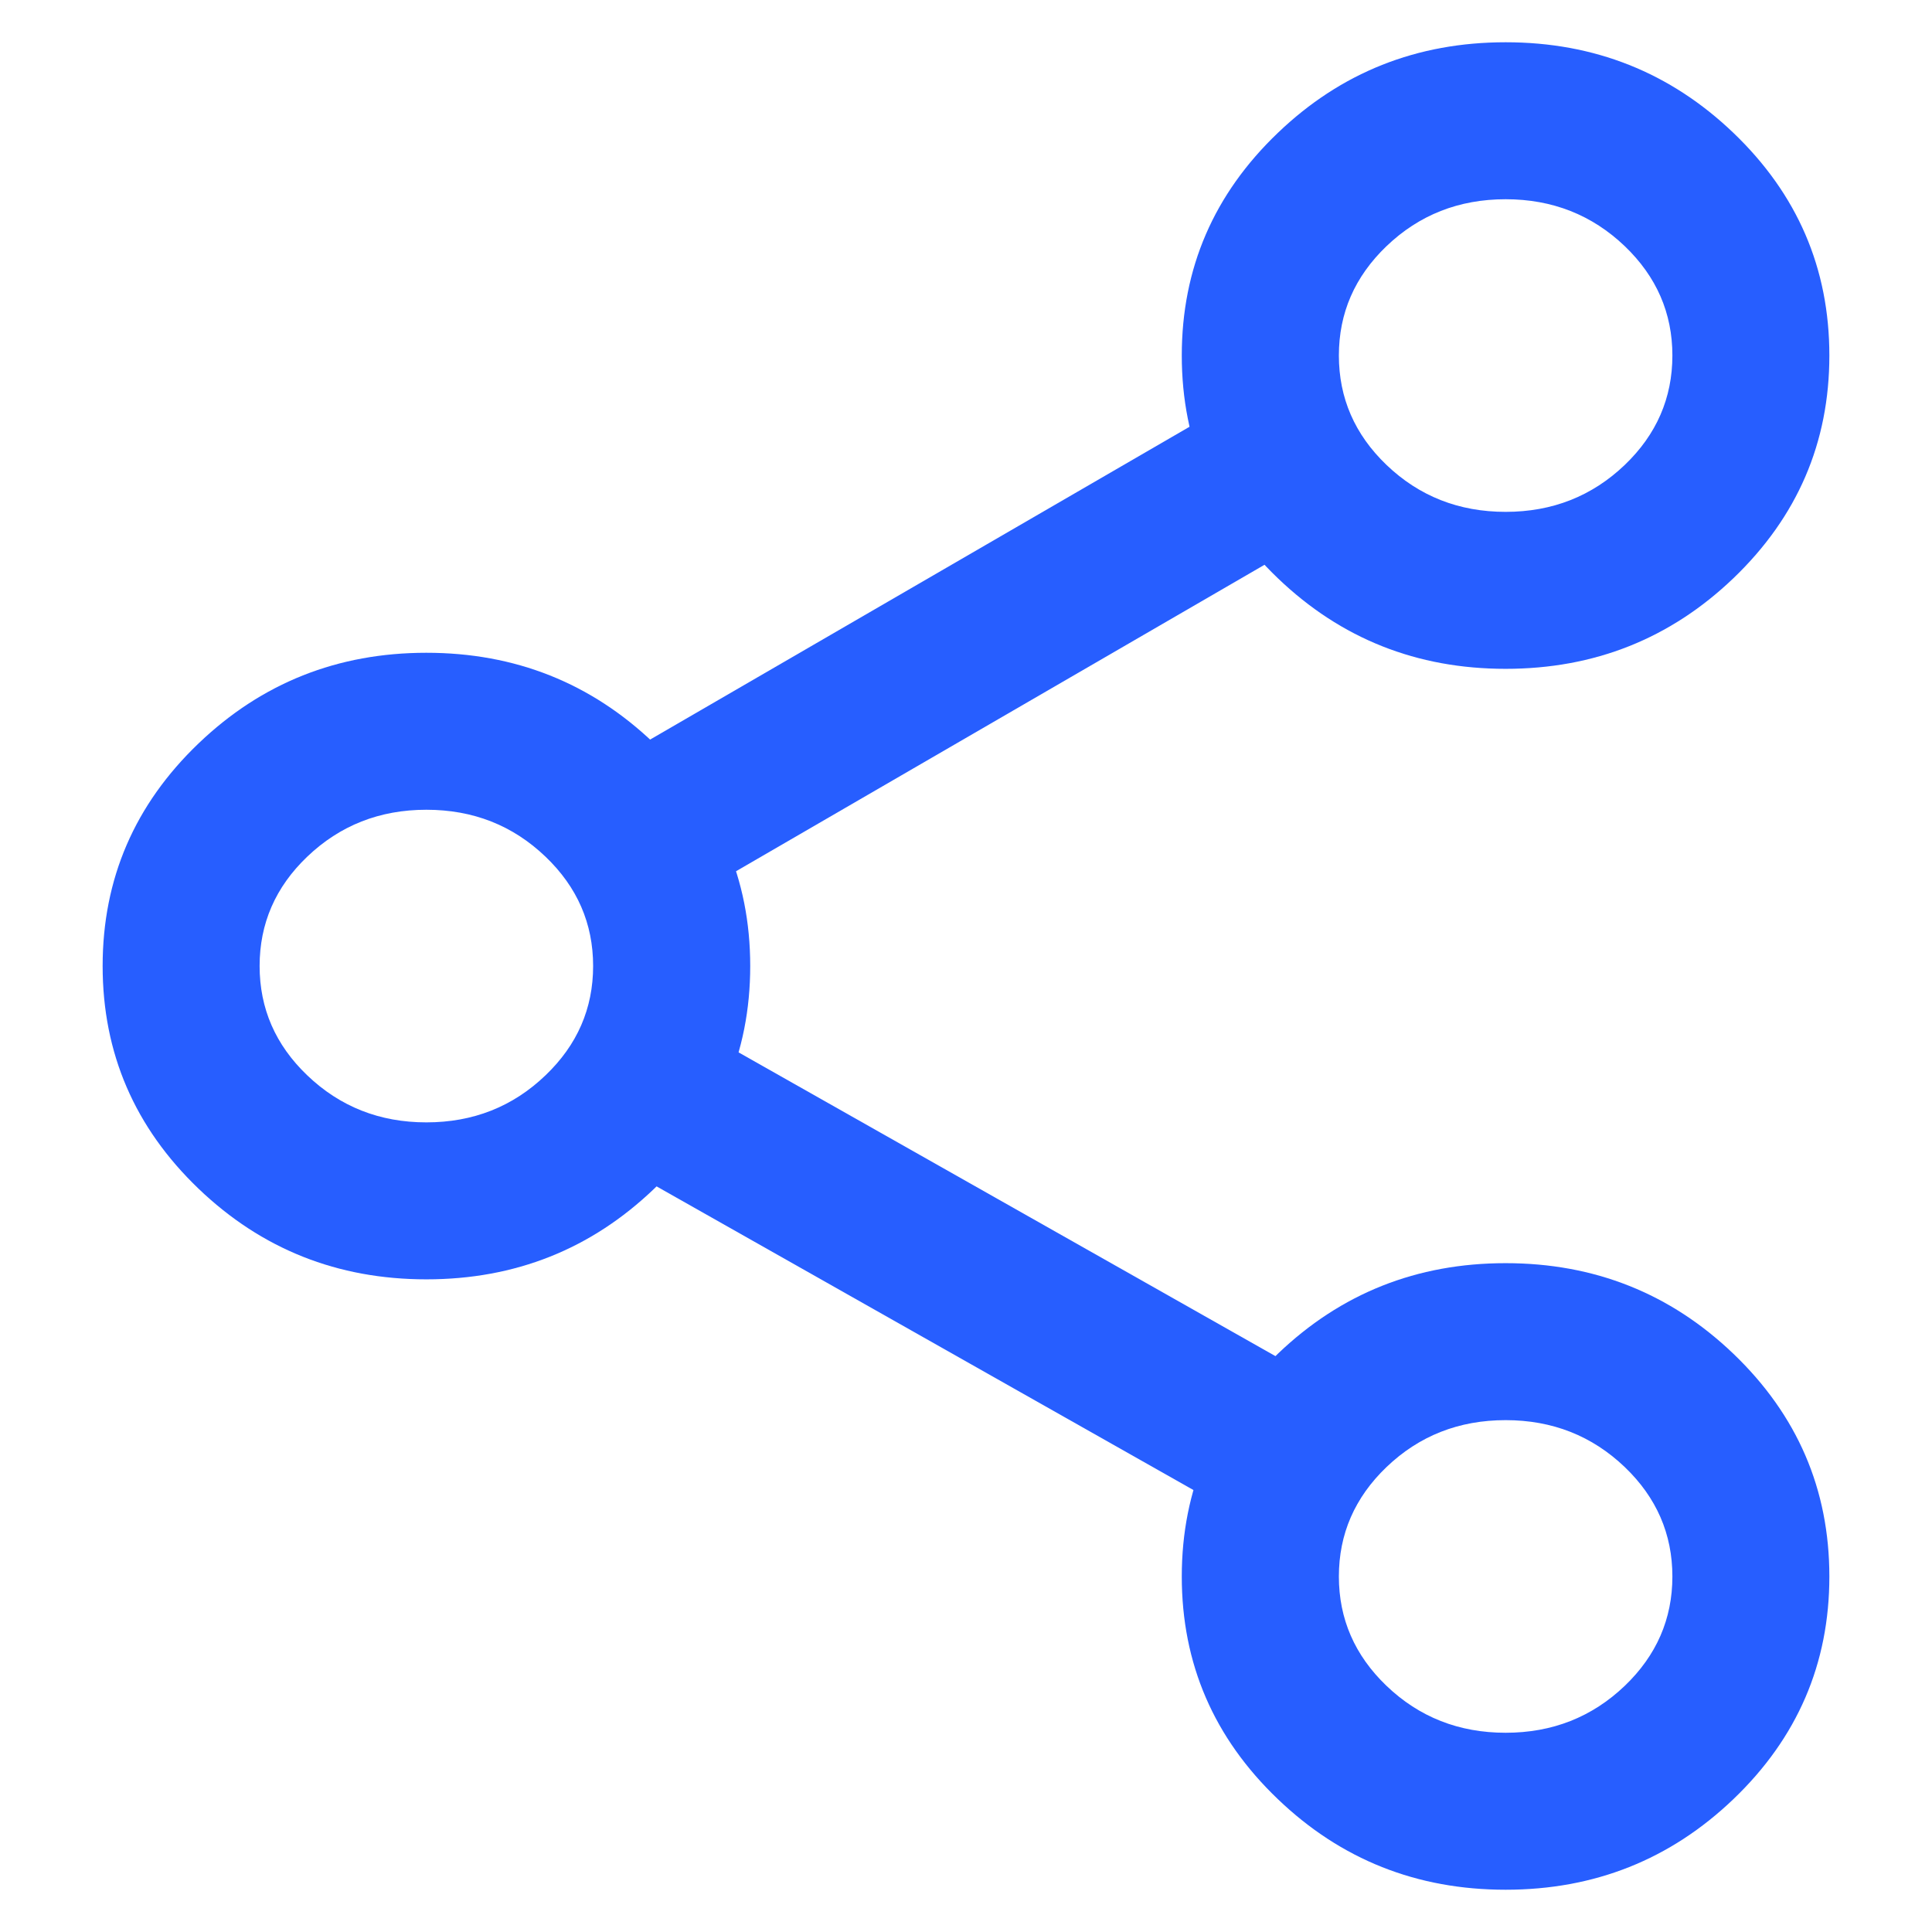
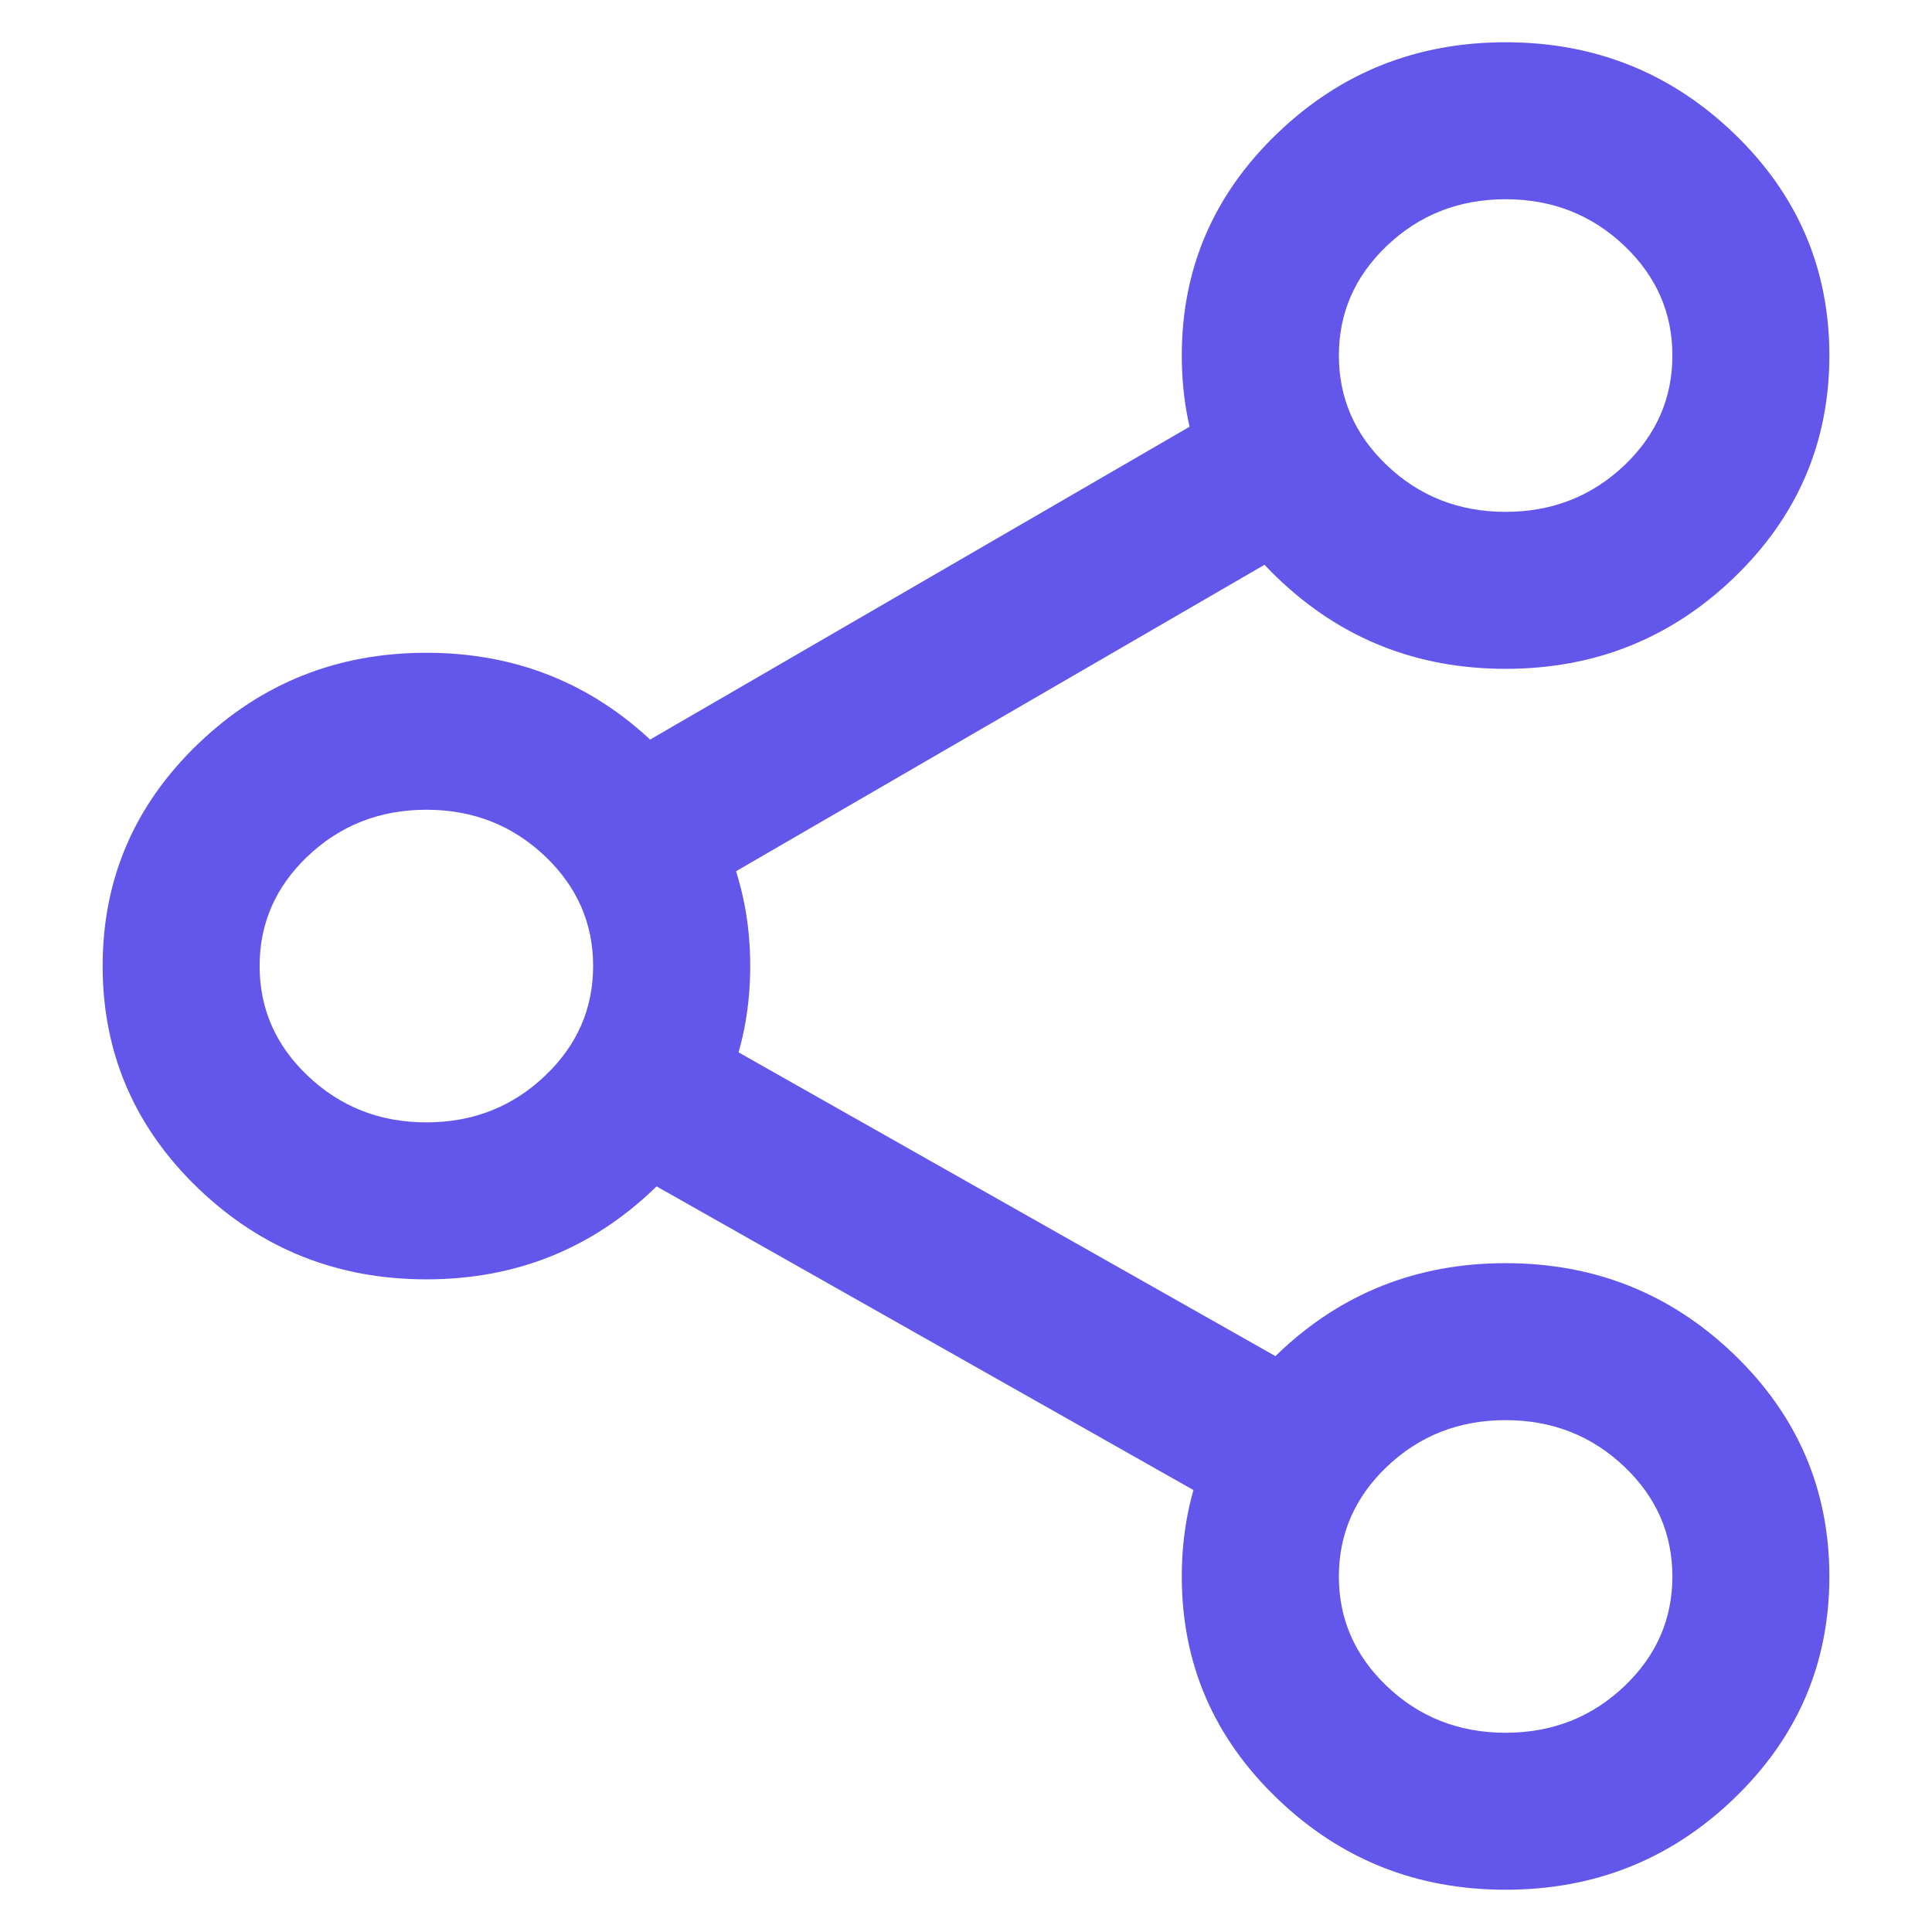
<svg xmlns="http://www.w3.org/2000/svg" fill="none" version="1.1" width="16" height="16" viewBox="0 0 16 16">
  <g>
    <g />
    <g>
      <g>
-         <path d="M10.583,1.1Q9.787,1.861,9.787,2.944Q9.787,4.027,10.583,4.789Q11.366,5.539,12.469,5.539Q13.571,5.539,14.355,4.789Q15.15,4.027,15.15,2.944Q15.15,1.861,14.355,1.1Q13.571,0.35,12.469,0.35Q11.366,0.35,10.583,1.1ZM11.482,3.85Q11.088,3.472,11.088,2.944Q11.088,2.417,11.482,2.039Q11.888,1.65,12.469,1.65Q13.049,1.65,13.456,2.039Q13.85,2.417,13.85,2.944Q13.85,3.472,13.456,3.85Q13.049,4.239,12.469,4.239Q11.888,4.239,11.482,3.85Z" fill-rule="evenodd" fill="#275EFF" fill-opacity="1" />
+         <path d="M10.583,1.1Q9.787,1.861,9.787,2.944Q9.787,4.027,10.583,4.789Q11.366,5.539,12.469,5.539Q13.571,5.539,14.355,4.789Q15.15,4.027,15.15,2.944Q15.15,1.861,14.355,1.1Q13.571,0.35,12.469,0.35Q11.366,0.35,10.583,1.1ZM11.482,3.85Q11.088,3.472,11.088,2.944Q11.088,2.417,11.482,2.039Q11.888,1.65,12.469,1.65Q13.049,1.65,13.456,2.039Q13.85,2.417,13.85,2.944Q13.85,3.472,13.456,3.85Q13.049,4.239,12.469,4.239Q11.888,4.239,11.482,3.85Z" fill-rule="evenodd" fill="#6356EA" fill-opacity="1" />
      </g>
      <g>
-         <path d="M1.645,6.156Q0.85,6.917,0.85,8Q0.85,9.083,1.645,9.845Q2.429,10.595,3.531,10.595Q4.634,10.595,5.417,9.845Q6.213,9.083,6.213,8Q6.213,6.917,5.417,6.156Q4.634,5.406,3.531,5.406Q2.429,5.406,1.645,6.156ZM2.544,8.905Q2.15,8.528,2.15,8Q2.15,7.472,2.544,7.095Q2.951,6.706,3.531,6.706Q4.112,6.706,4.518,7.095Q4.912,7.472,4.912,8Q4.912,8.528,4.518,8.905Q4.112,9.295,3.531,9.295Q2.951,9.295,2.544,8.905Z" fill-rule="evenodd" fill="#275EFF" fill-opacity="1" />
+         <path d="M1.645,6.156Q0.85,6.917,0.85,8Q0.85,9.083,1.645,9.845Q2.429,10.595,3.531,10.595Q4.634,10.595,5.417,9.845Q6.213,9.083,6.213,8Q6.213,6.917,5.417,6.156Q4.634,5.406,3.531,5.406Q2.429,5.406,1.645,6.156ZM2.544,8.905Q2.15,8.528,2.15,8Q2.15,7.472,2.544,7.095Q2.951,6.706,3.531,6.706Q4.112,6.706,4.518,7.095Q4.912,7.472,4.912,8Q4.912,8.528,4.518,8.905Q4.112,9.295,3.531,9.295Q2.951,9.295,2.544,8.905Z" fill-rule="evenodd" fill="#6356EA" fill-opacity="1" />
      </g>
      <g>
-         <path d="M10.764,4.508L5.62,7.491L5.058,7.817L4.732,7.255L4.406,6.693L4.968,6.367L4.968,6.366L10.112,3.383L10.674,3.057L11,3.619L11.326,4.182L10.764,4.508L10.764,4.508Z" fill-rule="evenodd" fill="#275EFF" fill-opacity="1" />
+         <path d="M10.764,4.508L5.62,7.491L5.058,7.817L4.732,7.255L4.406,6.693L4.968,6.367L4.968,6.366L10.112,3.383L10.674,3.057L11,3.619L11.326,4.182L10.764,4.508L10.764,4.508Z" fill-rule="evenodd" fill="#6356EA" fill-opacity="1" />
      </g>
      <g>
-         <path d="M5.614,8.431L11.033,11.497L11.599,11.817L11.279,12.383L10.959,12.948L10.393,12.628L4.974,9.563L4.408,9.243L5.048,8.111L5.614,8.431L5.614,8.431L5.614,8.431Z" fill-rule="evenodd" fill="#275EFF" fill-opacity="1" />
+         <path d="M5.614,8.431L11.033,11.497L11.599,11.817L11.279,12.383L10.959,12.948L10.393,12.628L4.974,9.563L4.408,9.243L5.048,8.111L5.614,8.431L5.614,8.431L5.614,8.431Z" fill-rule="evenodd" fill="#6356EA" fill-opacity="1" />
      </g>
      <g>
-         <path d="M10.583,11.211Q9.787,11.973,9.787,13.056Q9.787,14.139,10.583,14.9Q11.366,15.65,12.469,15.65Q13.571,15.65,14.355,14.9Q15.15,14.139,15.15,13.056Q15.15,11.973,14.355,11.211Q13.571,10.461,12.469,10.461Q11.366,10.461,10.583,11.211ZM11.482,13.961Q11.088,13.583,11.088,13.056Q11.088,12.528,11.482,12.15Q11.888,11.761,12.469,11.761Q13.049,11.761,13.456,12.15Q13.85,12.528,13.85,13.056Q13.85,13.583,13.456,13.961Q13.049,14.35,12.469,14.35Q11.888,14.35,11.482,13.961Z" fill-rule="evenodd" fill="#275EFF" fill-opacity="1" />
+         <path d="M10.583,11.211Q9.787,11.973,9.787,13.056Q9.787,14.139,10.583,14.9Q11.366,15.65,12.469,15.65Q13.571,15.65,14.355,14.9Q15.15,14.139,15.15,13.056Q15.15,11.973,14.355,11.211Q13.571,10.461,12.469,10.461Q11.366,10.461,10.583,11.211ZM11.482,13.961Q11.088,13.583,11.088,13.056Q11.088,12.528,11.482,12.15Q11.888,11.761,12.469,11.761Q13.049,11.761,13.456,12.15Q13.85,12.528,13.85,13.056Q13.85,13.583,13.456,13.961Q13.049,14.35,12.469,14.35Q11.888,14.35,11.482,13.961Z" fill-rule="evenodd" fill="#6356EA" fill-opacity="1" />
      </g>
    </g>
  </g>
</svg>
